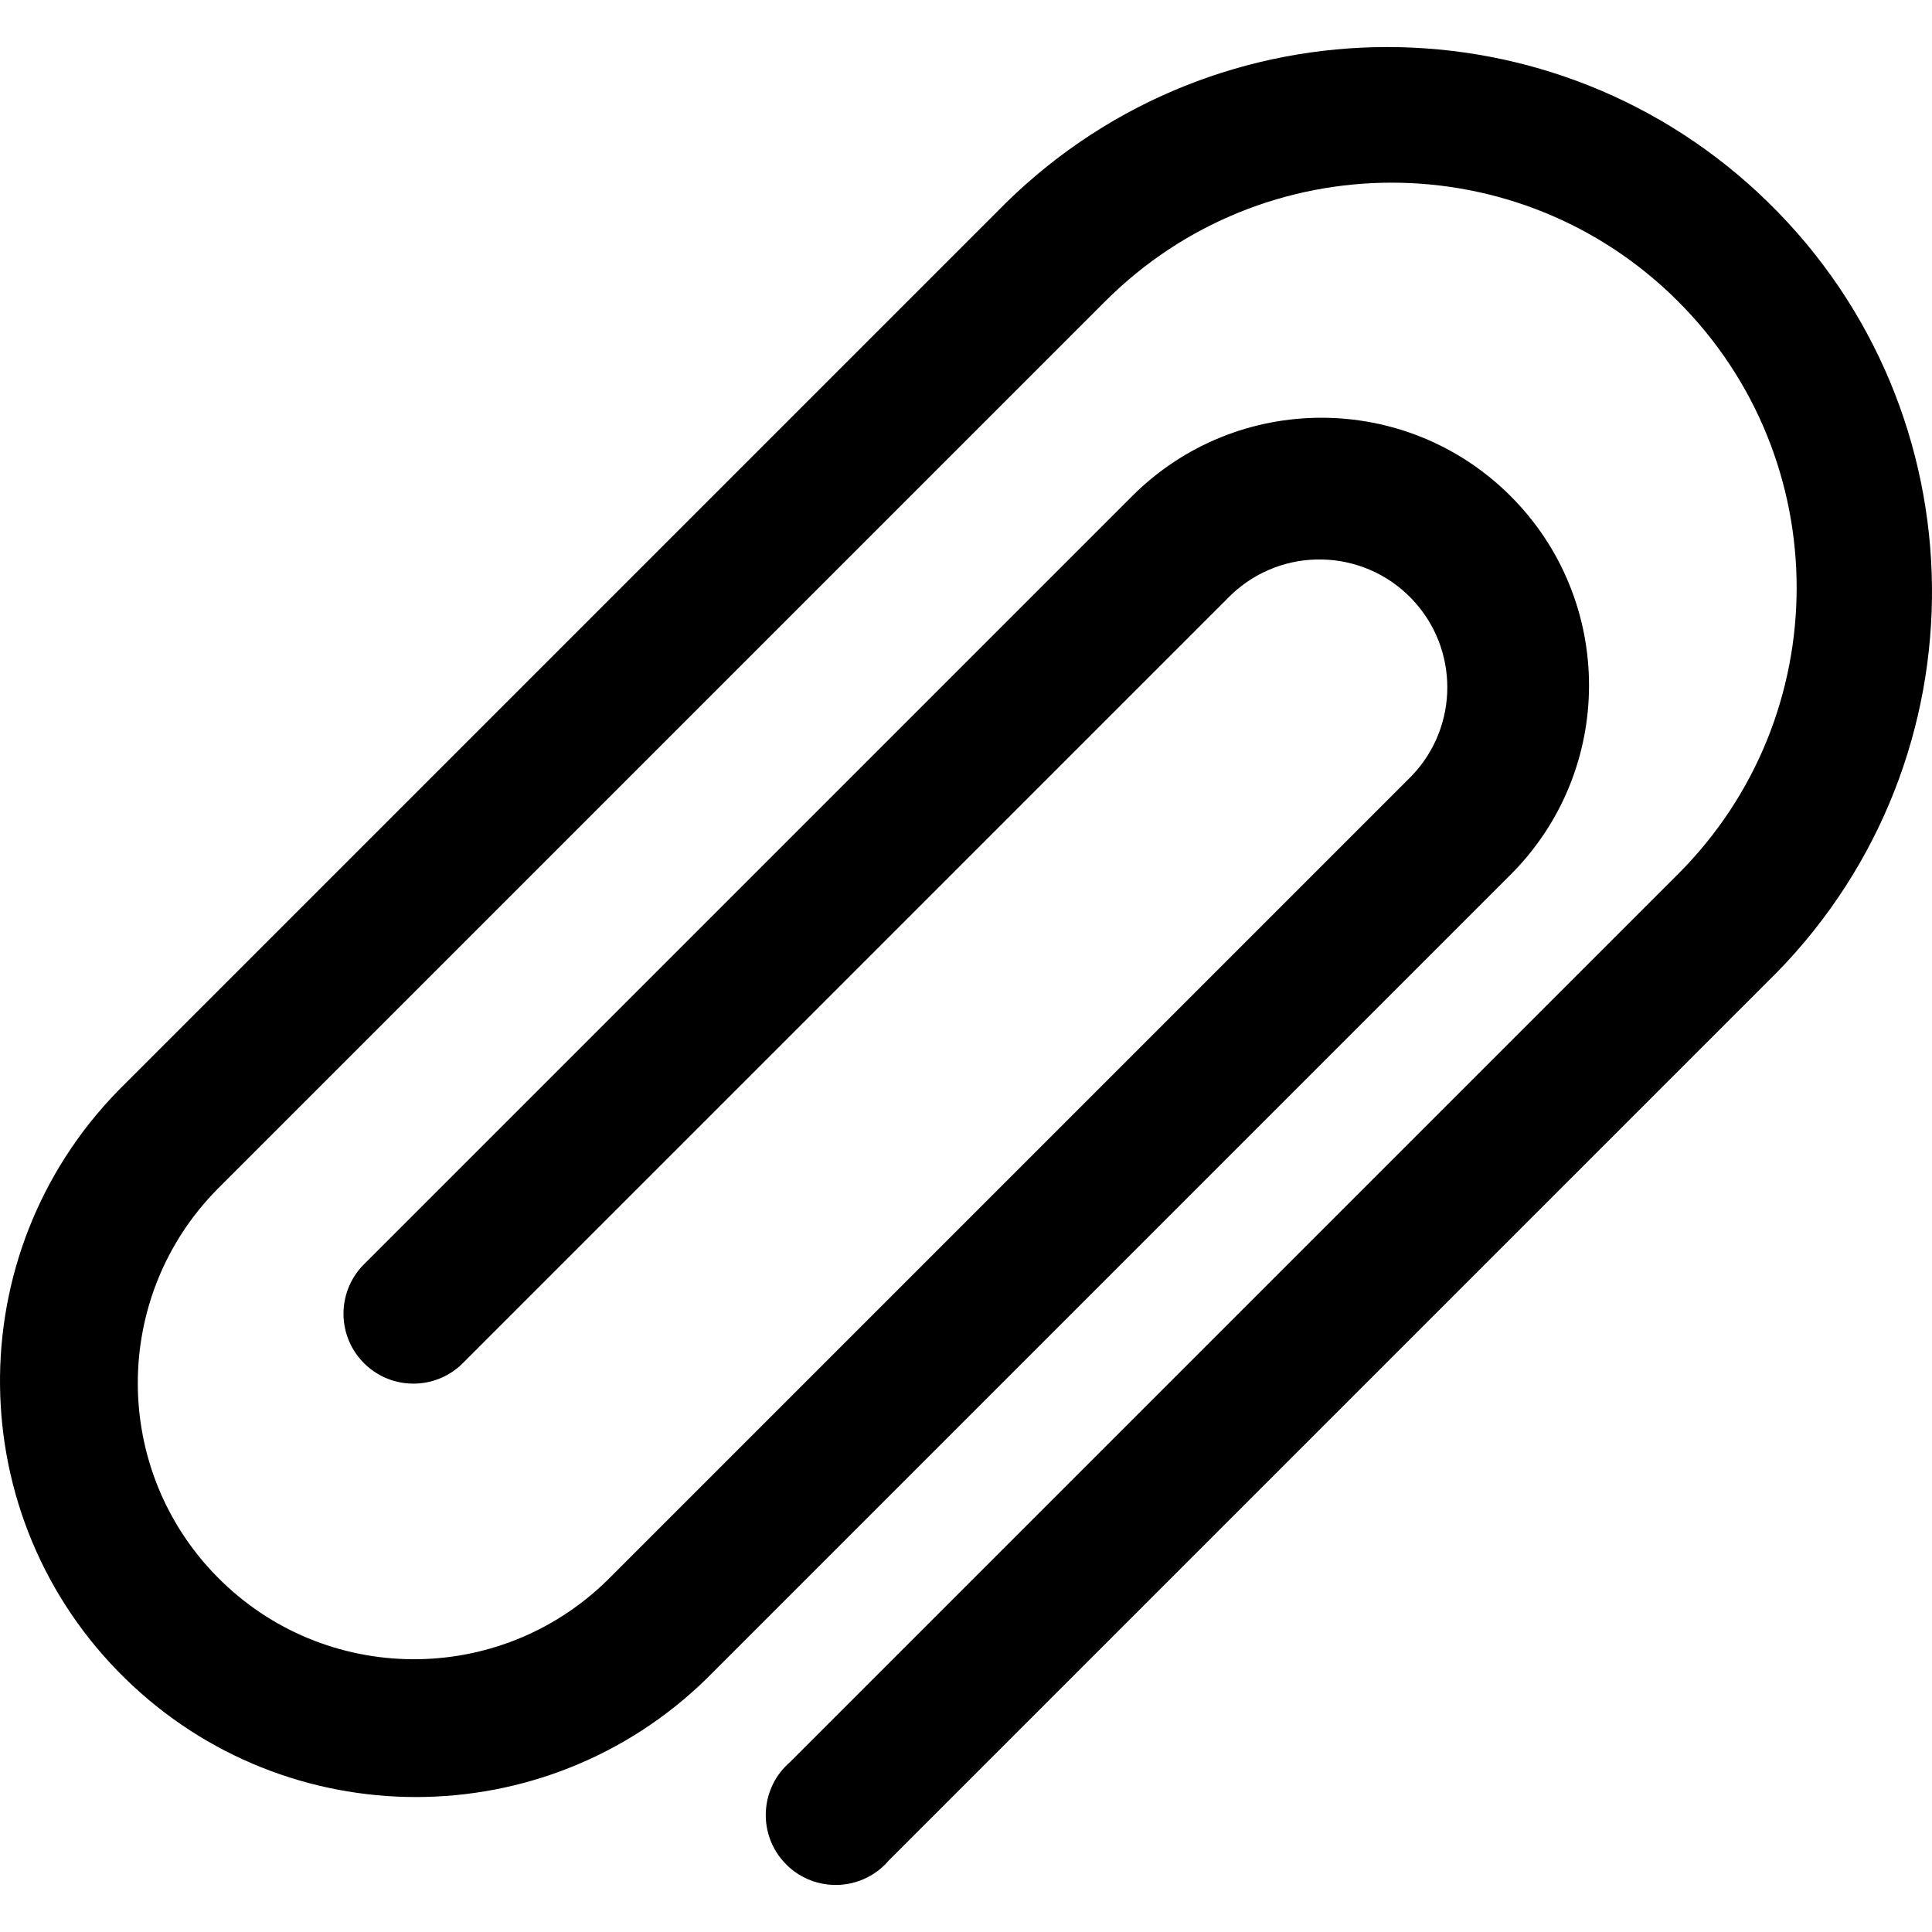
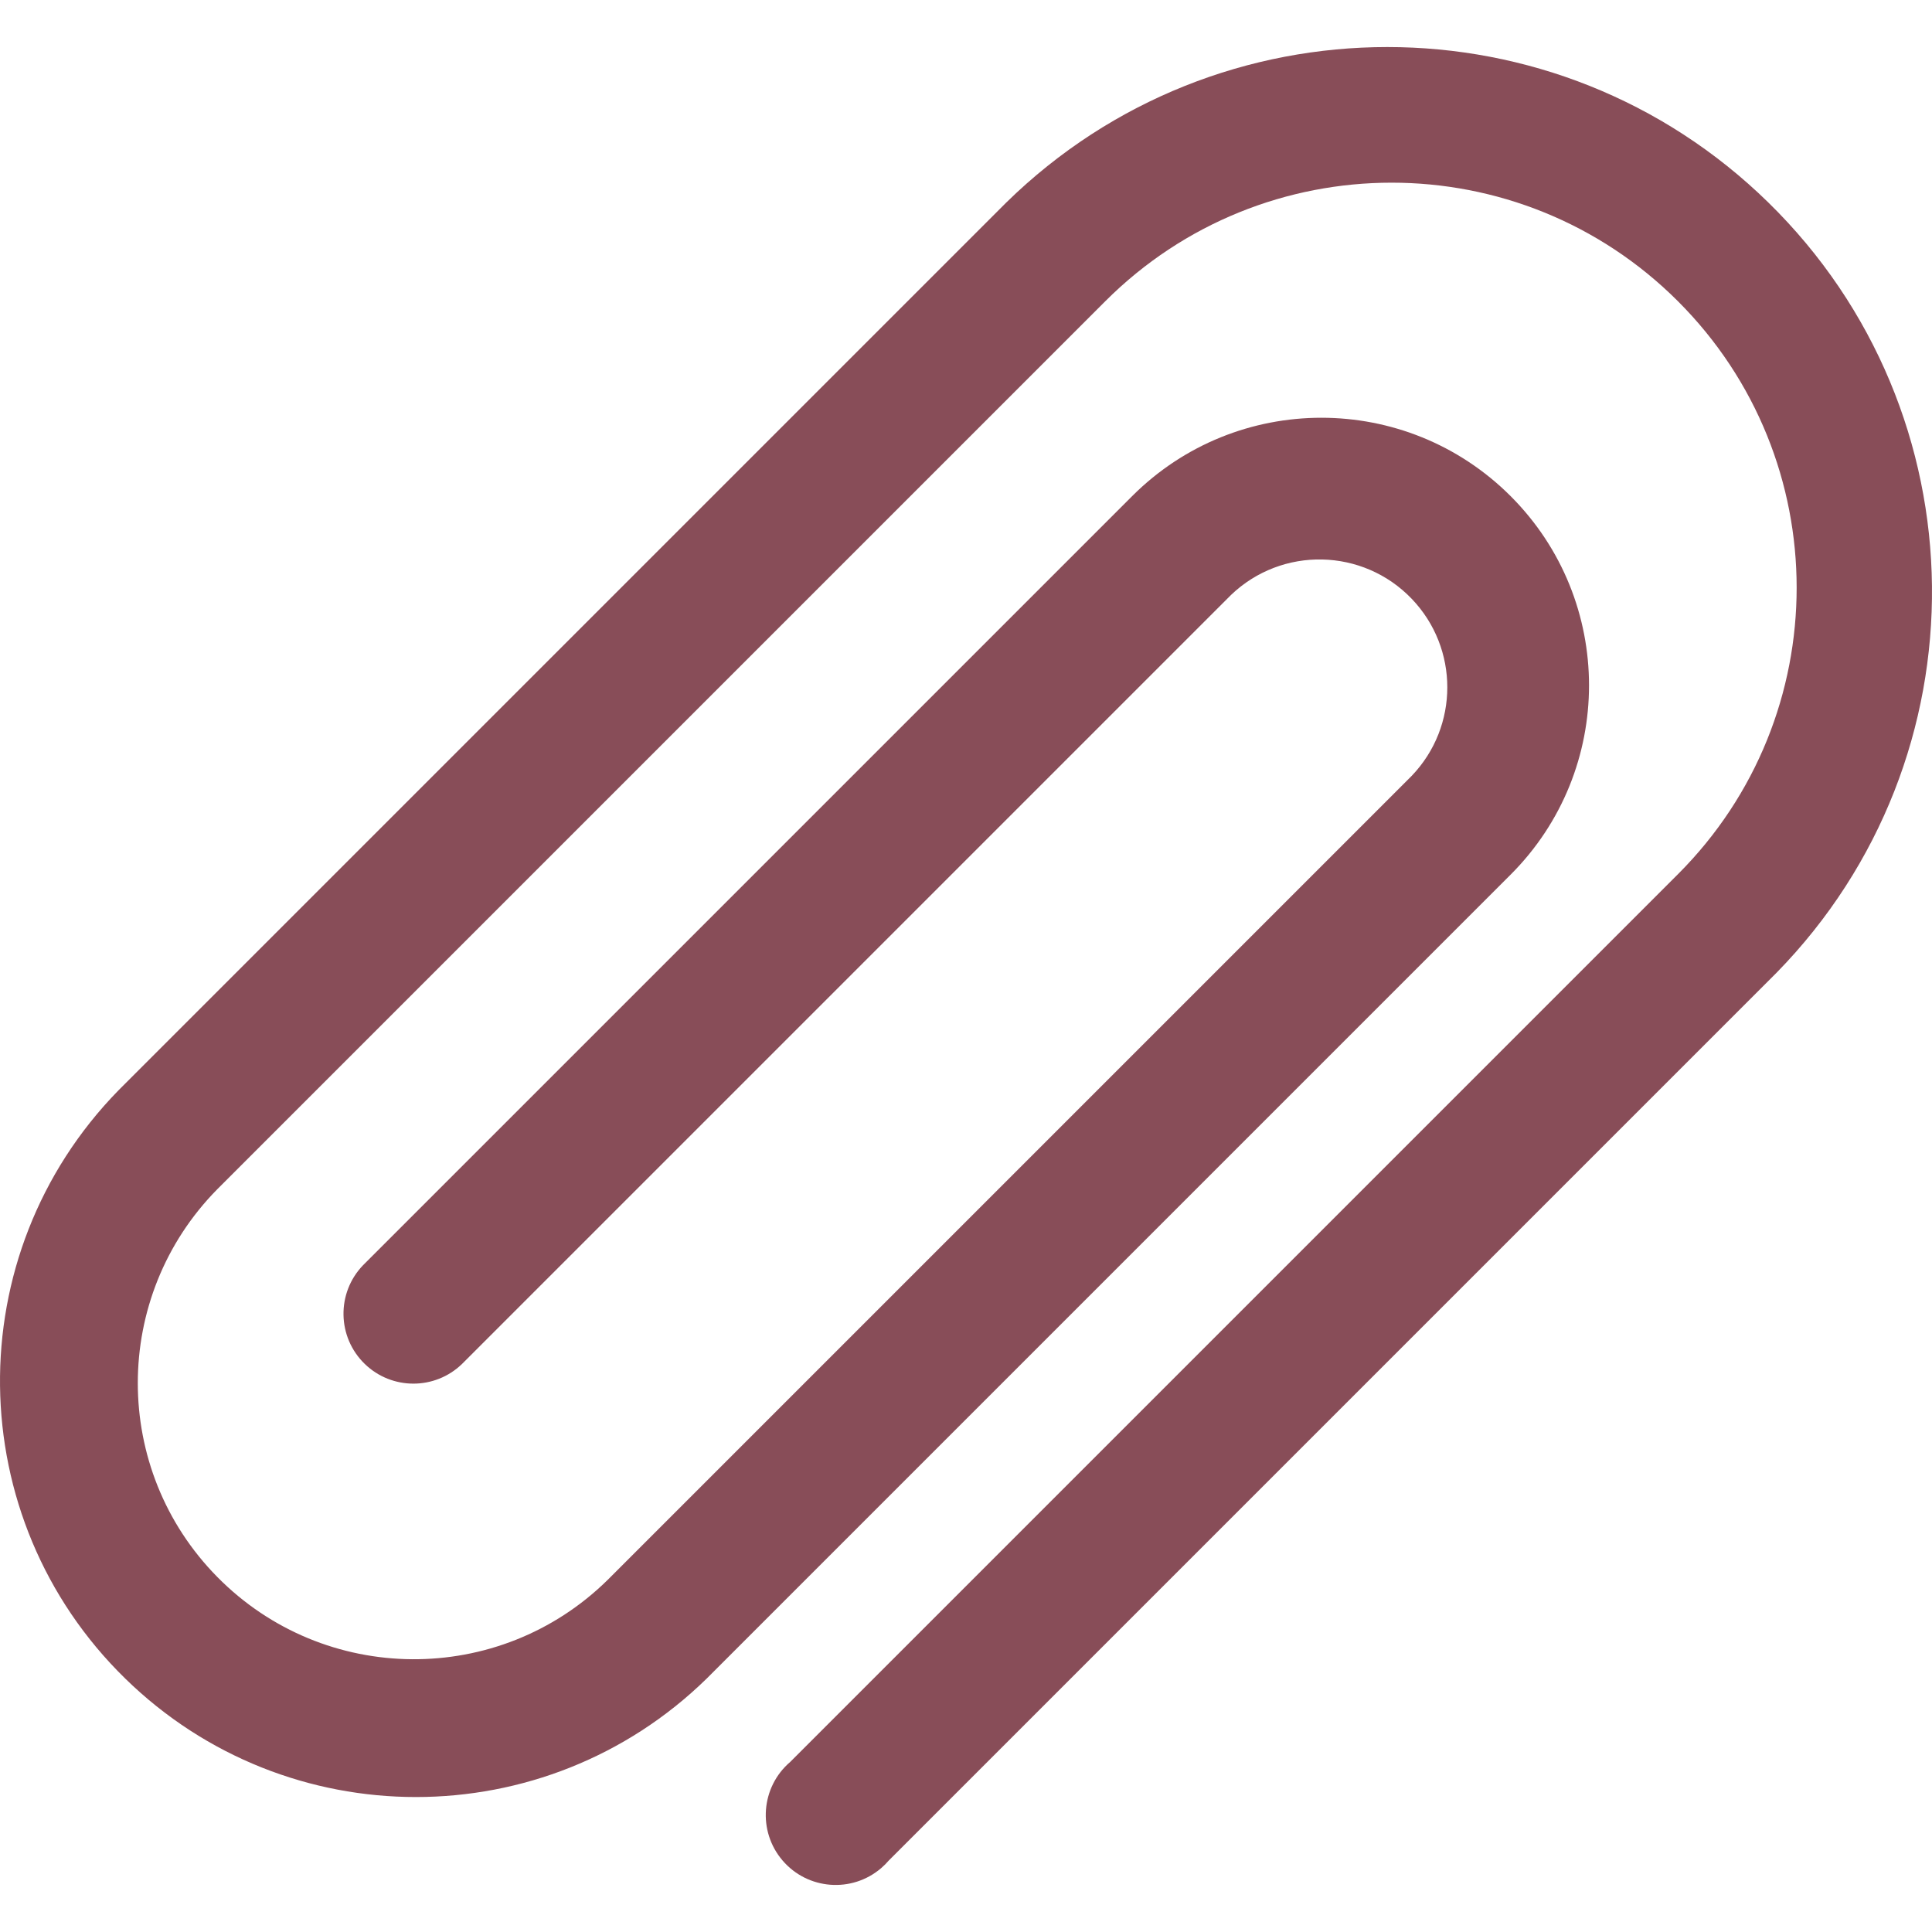
- <svg xmlns="http://www.w3.org/2000/svg" version="1.1" id="Capa_1" x="0px" y="0px" viewBox="0 0 471.641 471.641" style="enable-background:new 0 0 471.641 471.641;" xml:space="preserve">
+ <svg xmlns="http://www.w3.org/2000/svg" width="471.641" height="471.641">
  <g>
-     <g>
-       <path d="M431.666,49.412c-51.692-50.578-134.33-50.567-186.009,0.025L28.911,266.184c-39.192,40.116-38.443,104.407,1.673,143.599    c39.456,38.548,102.47,38.548,141.926,0l196.267-196.267c25.515-25.515,25.515-66.884,0-92.399    c-25.515-25.515-66.884-25.515-92.399,0L88.644,308.85c-6.548,6.78-6.36,17.584,0.42,24.132c6.614,6.388,17.099,6.388,23.713,0    L300.51,145.249c12.449-11.926,32.209-11.501,44.134,0.948c11.565,12.073,11.565,31.114,0,43.187L148.378,385.65    c-26.514,26.137-69.197,25.831-95.334-0.683c-25.873-26.246-25.873-68.405,0-94.651L269.79,73.569    c38.608-38.622,101.214-38.633,139.836-0.026c38.622,38.607,38.633,101.214,0.026,139.836L192.905,430.126    c-7.159,6.131-7.993,16.905-1.862,24.064c6.131,7.159,16.905,7.993,24.064,1.862c0.668-0.572,1.29-1.194,1.862-1.862    l216.747-216.747C485.073,184.954,484.156,100.769,431.666,49.412z" />
+     <g id="svg_1">
+       <g id="svg_2">
+         <path fill="#884D58" id="svg_3" d="m431.666,49.412c-51.692,-50.578 -134.33,-50.567 -186.009,0.025l-216.746,216.747c-39.192,40.116 -38.443,104.407 1.673,143.599c39.456,38.548 102.47,38.548 141.926,0l196.267,-196.267c25.515,-25.515 25.515,-66.884 0,-92.399c-25.515,-25.515 -66.884,-25.515 -92.399,0l-187.734,187.733c-6.548,6.78 -6.36,17.584 0.42,24.132c6.614,6.388 17.099,6.388 23.713,0l187.733,-187.733c12.449,-11.926 32.209,-11.501 44.134,0.948c11.565,12.073 11.565,31.114 0,43.187l-196.266,196.266c-26.514,26.137 -69.197,25.831 -95.334,-0.683c-25.873,-26.246 -25.873,-68.405 0,-94.651l216.746,-216.747c38.608,-38.622 101.214,-38.633 139.836,-0.026c38.622,38.607 38.633,101.214 0.026,139.836l-216.747,216.747c-7.159,6.131 -7.993,16.905 -1.862,24.064c6.131,7.159 16.905,7.993 24.064,1.862c0.668,-0.572 1.29,-1.194 1.862,-1.862l216.747,-216.747c51.357,-52.489 50.44,-136.674 -2.05,-188.031z" />
+       </g>
    </g>
+     <g id="svg_4" />
+     <g id="svg_5" />
+     <g id="svg_6" />
+     <g id="svg_7" />
+     <g id="svg_8" />
+     <g id="svg_9" />
+     <g id="svg_10" />
+     <g id="svg_11" />
+     <g id="svg_12" />
+     <g id="svg_13" />
+     <g id="svg_14" />
+     <g id="svg_15" />
+     <g id="svg_16" />
+     <g id="svg_17" />
+     <g id="svg_18" />
  </g>
-   <g>
- </g>
-   <g>
- </g>
-   <g>
- </g>
-   <g>
- </g>
-   <g>
- </g>
-   <g>
- </g>
-   <g>
- </g>
-   <g>
- </g>
-   <g>
- </g>
-   <g>
- </g>
-   <g>
- </g>
-   <g>
- </g>
-   <g>
- </g>
-   <g>
- </g>
-   <g>
- </g>
</svg>
